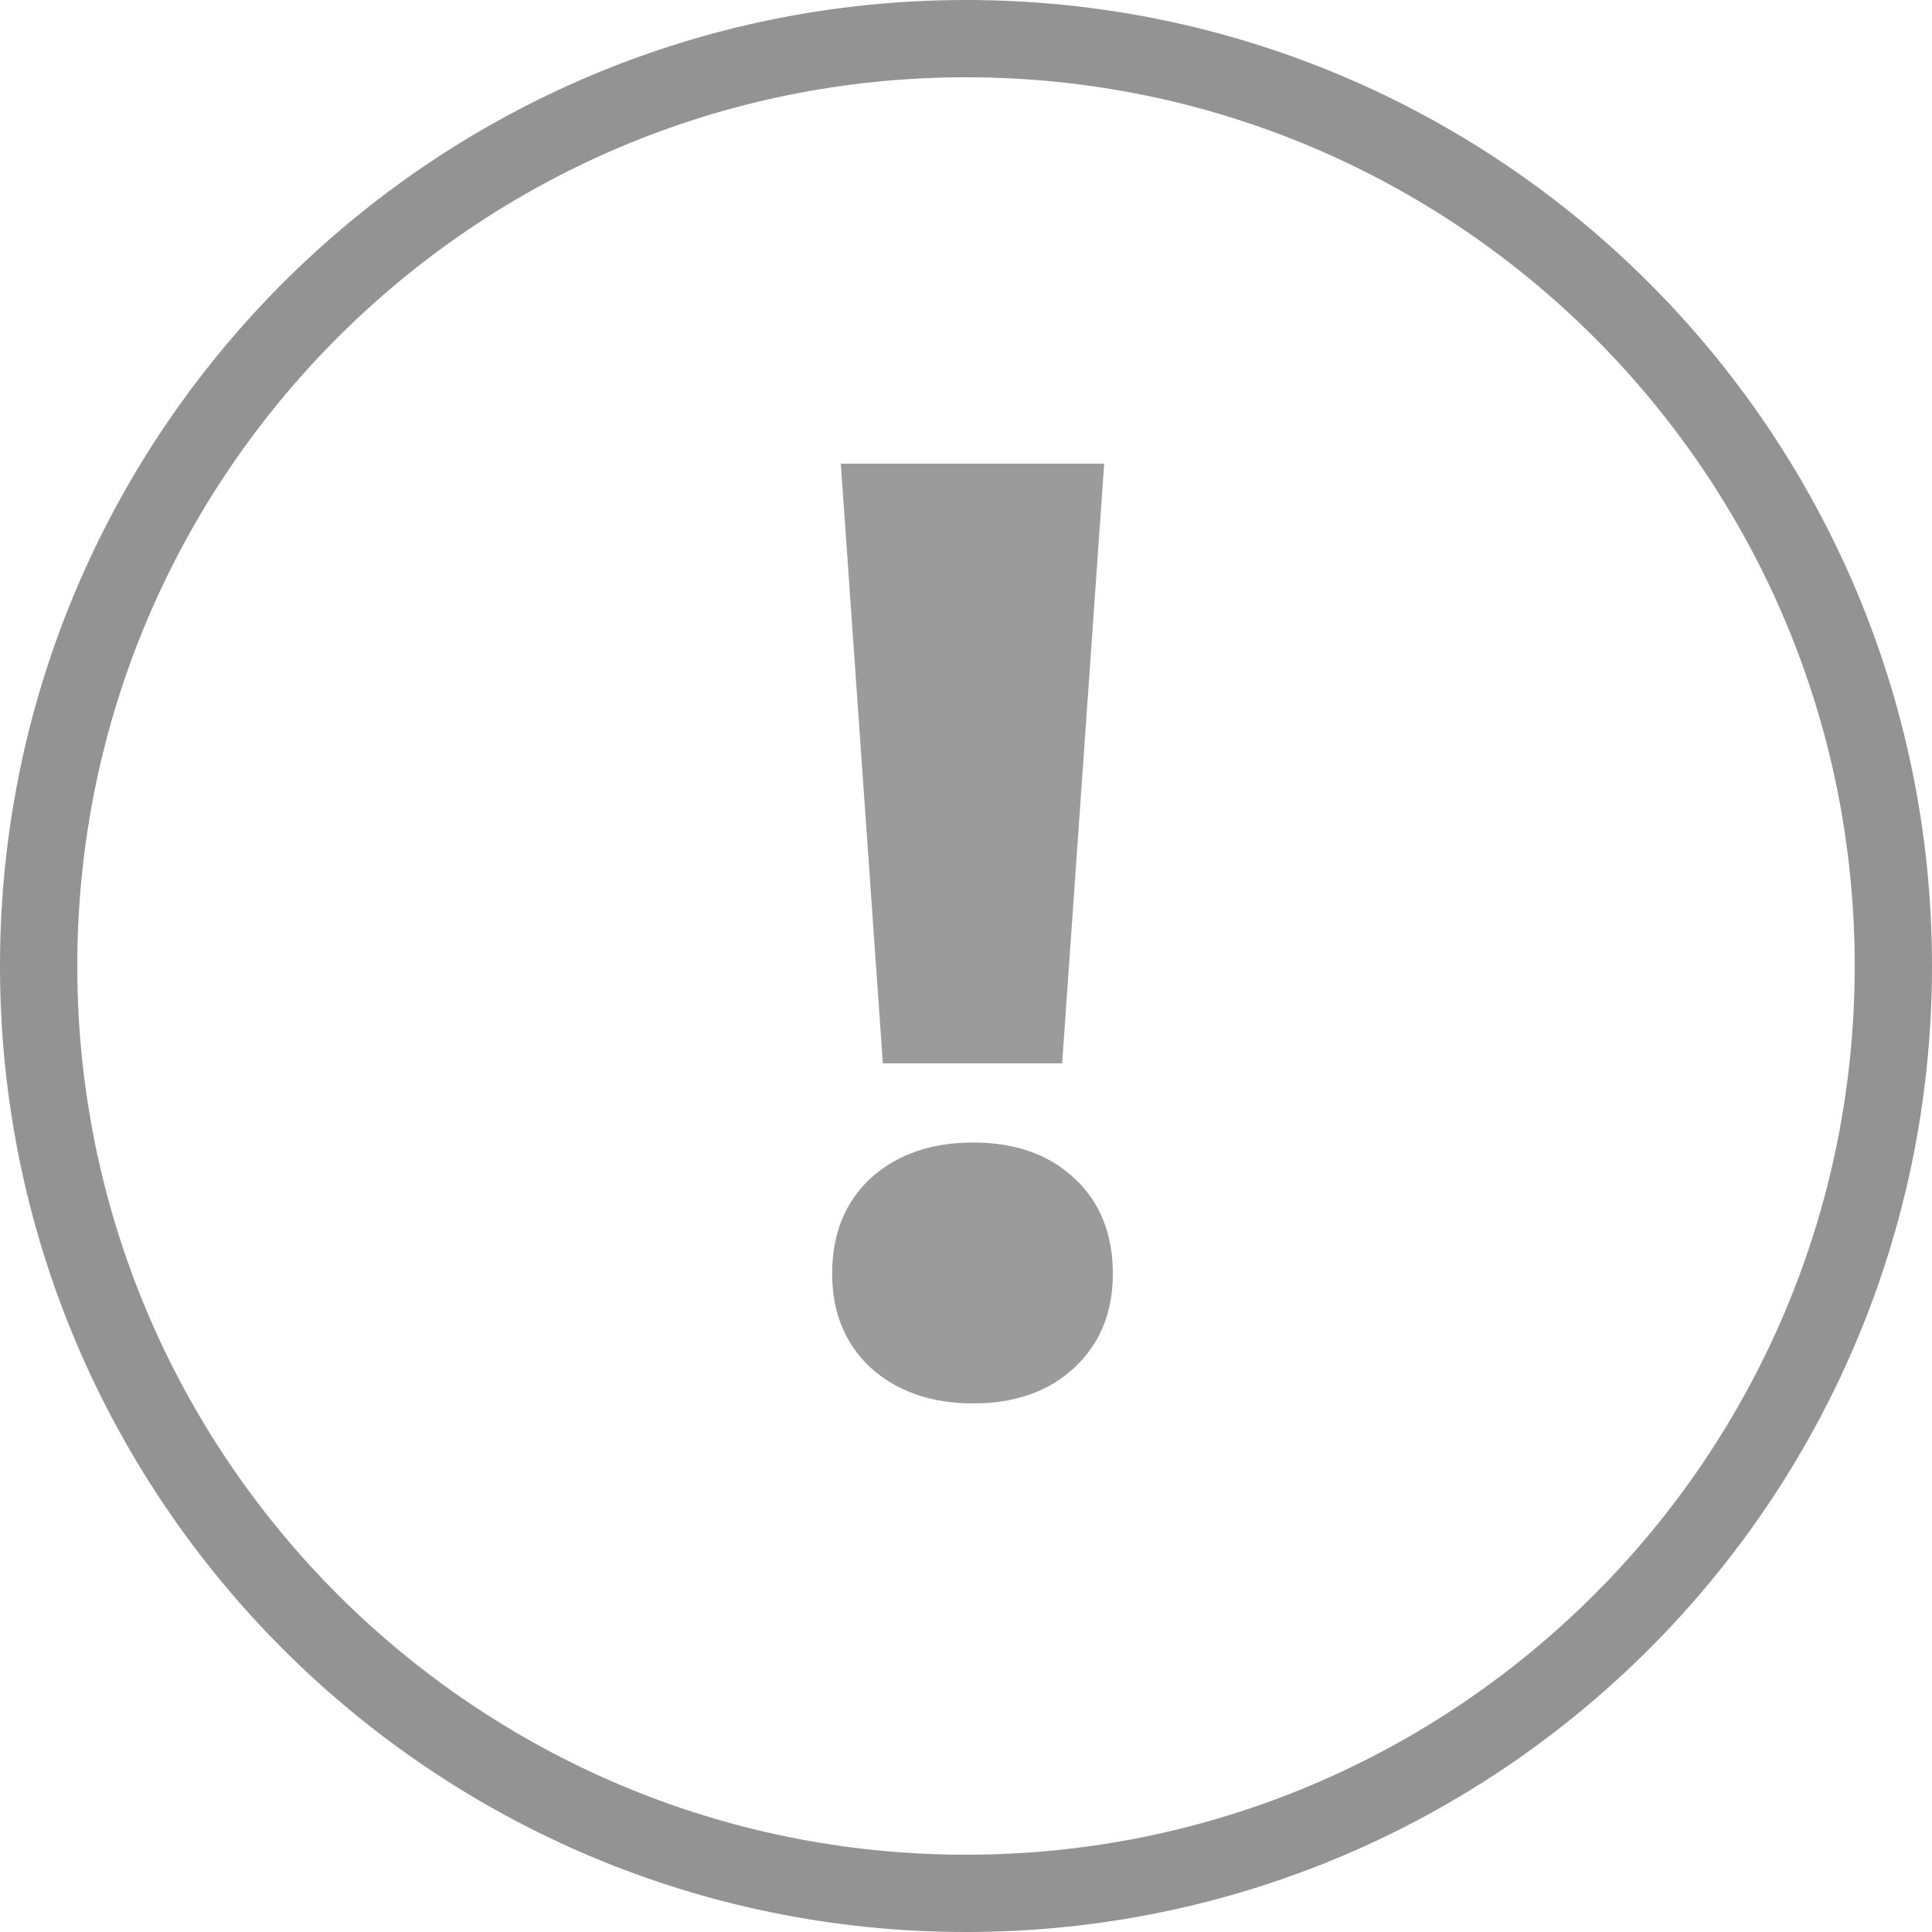
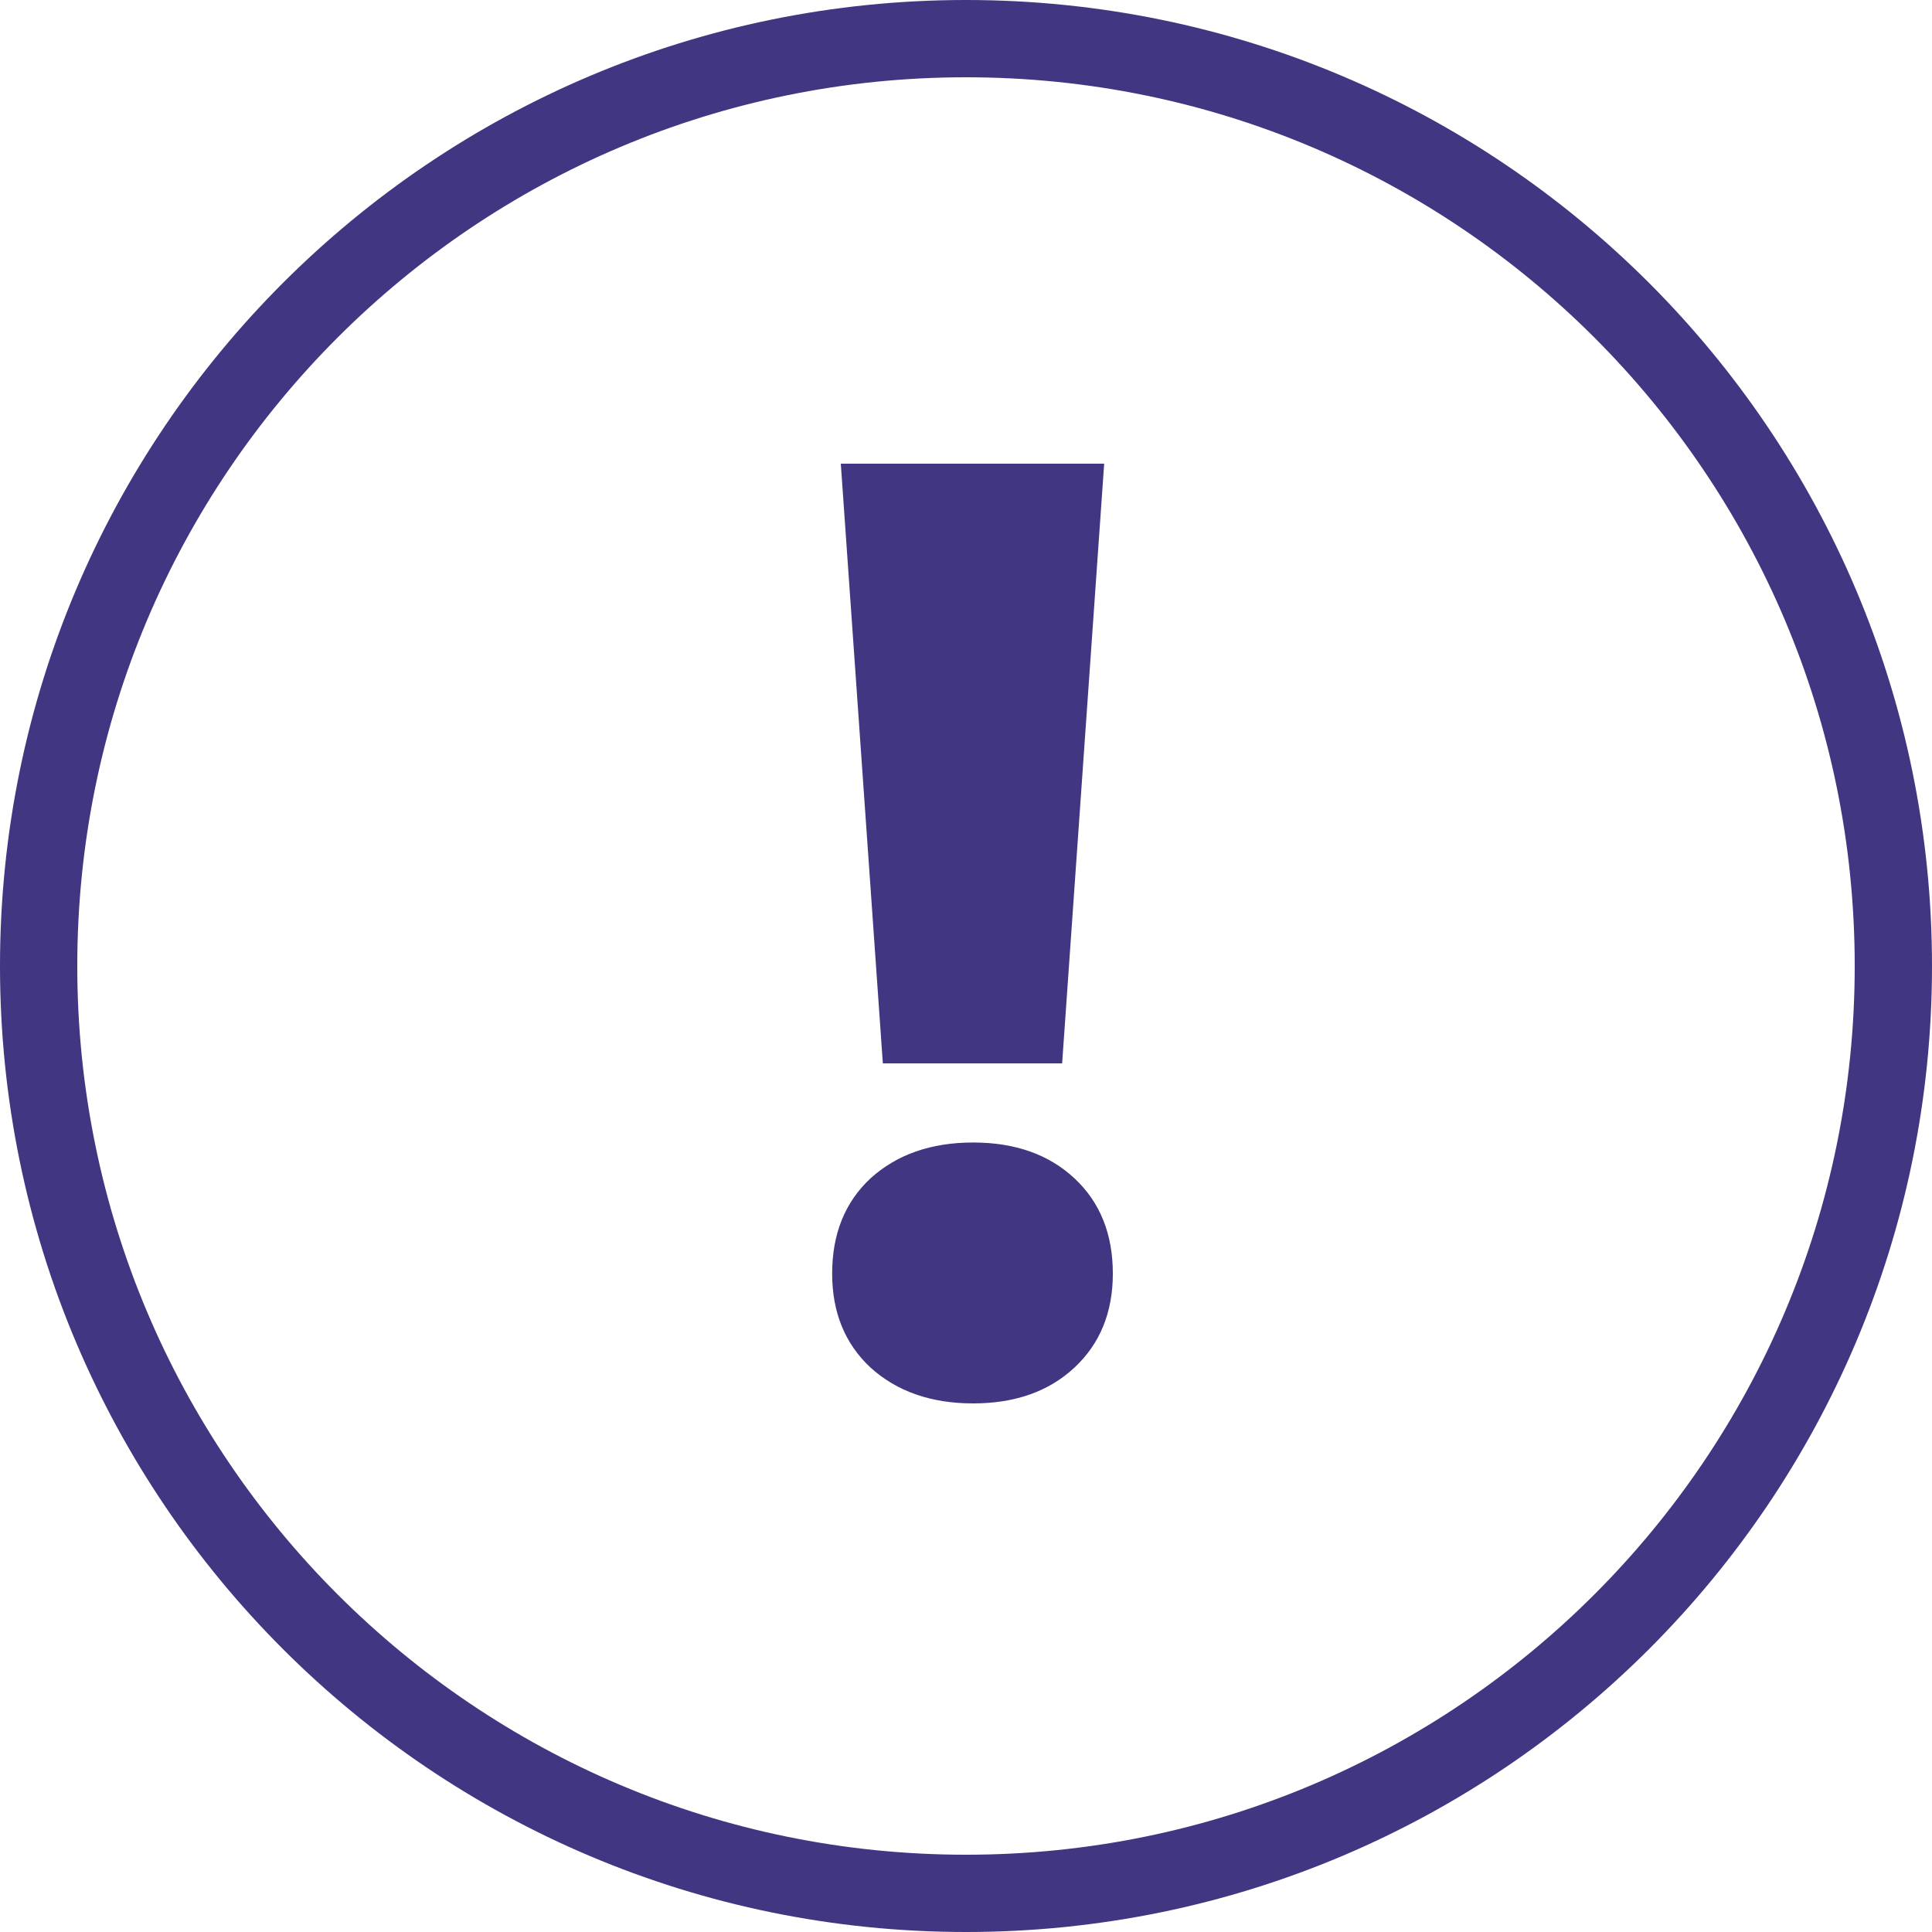
<svg xmlns="http://www.w3.org/2000/svg" width="25" height="25" viewBox="0 0 25 25" fill="none">
-   <circle cx="12.5" cy="12.5" r="12" stroke="#939393" />
-   <path d="M10.88 6H14.288L13.744 13.76H11.424L10.88 6ZM12.592 18.16C12.048 18.16 11.605 18.005 11.264 17.696C10.933 17.387 10.768 16.981 10.768 16.48C10.768 15.968 10.933 15.557 11.264 15.248C11.605 14.939 12.048 14.784 12.592 14.784C13.136 14.784 13.573 14.939 13.904 15.248C14.235 15.557 14.4 15.968 14.4 16.48C14.4 16.981 14.235 17.387 13.904 17.696C13.573 18.005 13.136 18.16 12.592 18.16Z" fill="#9B9B9B" />
+   <circle cx="12.5" cy="12.5" r="12" stroke="#403681" />
+   <path d="M10.88 6H14.288L13.744 13.76H11.424L10.88 6ZM12.592 18.16C12.048 18.16 11.605 18.005 11.264 17.696C10.933 17.387 10.768 16.981 10.768 16.48C10.768 15.968 10.933 15.557 11.264 15.248C11.605 14.939 12.048 14.784 12.592 14.784C13.136 14.784 13.573 14.939 13.904 15.248C14.235 15.557 14.4 15.968 14.4 16.48C14.4 16.981 14.235 17.387 13.904 17.696C13.573 18.005 13.136 18.16 12.592 18.16Z" fill="#403681" />
</svg>
